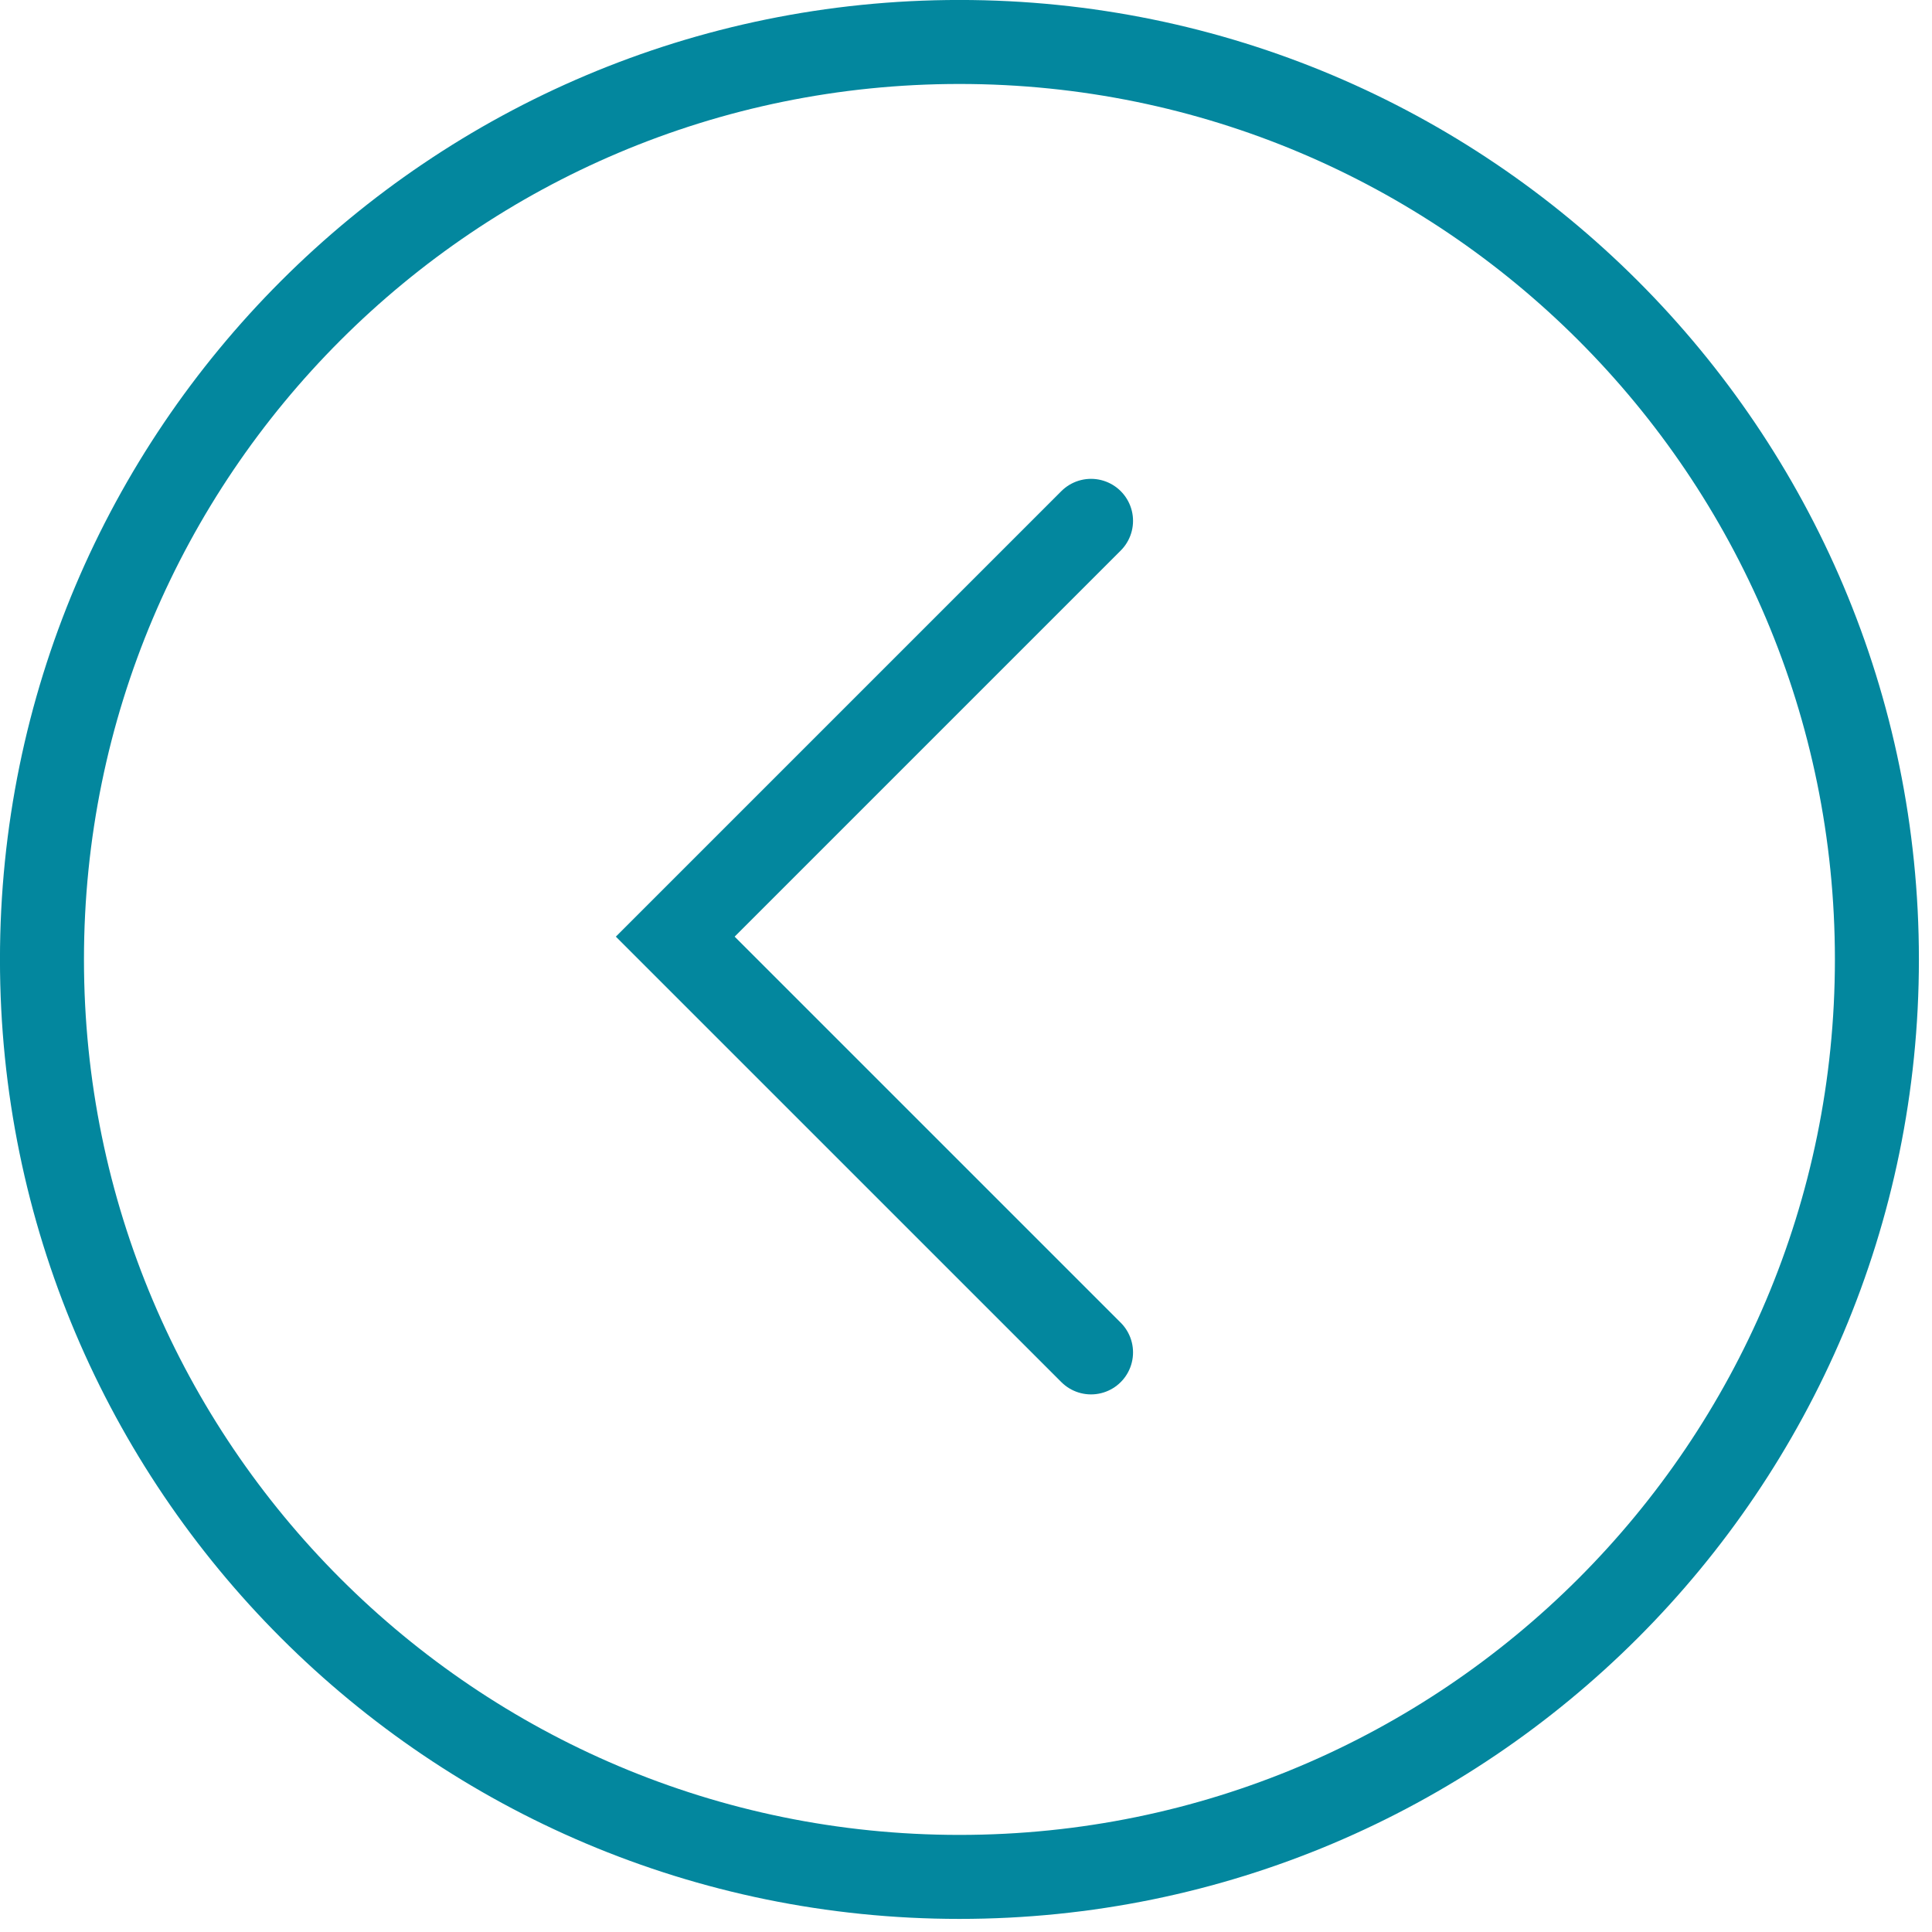
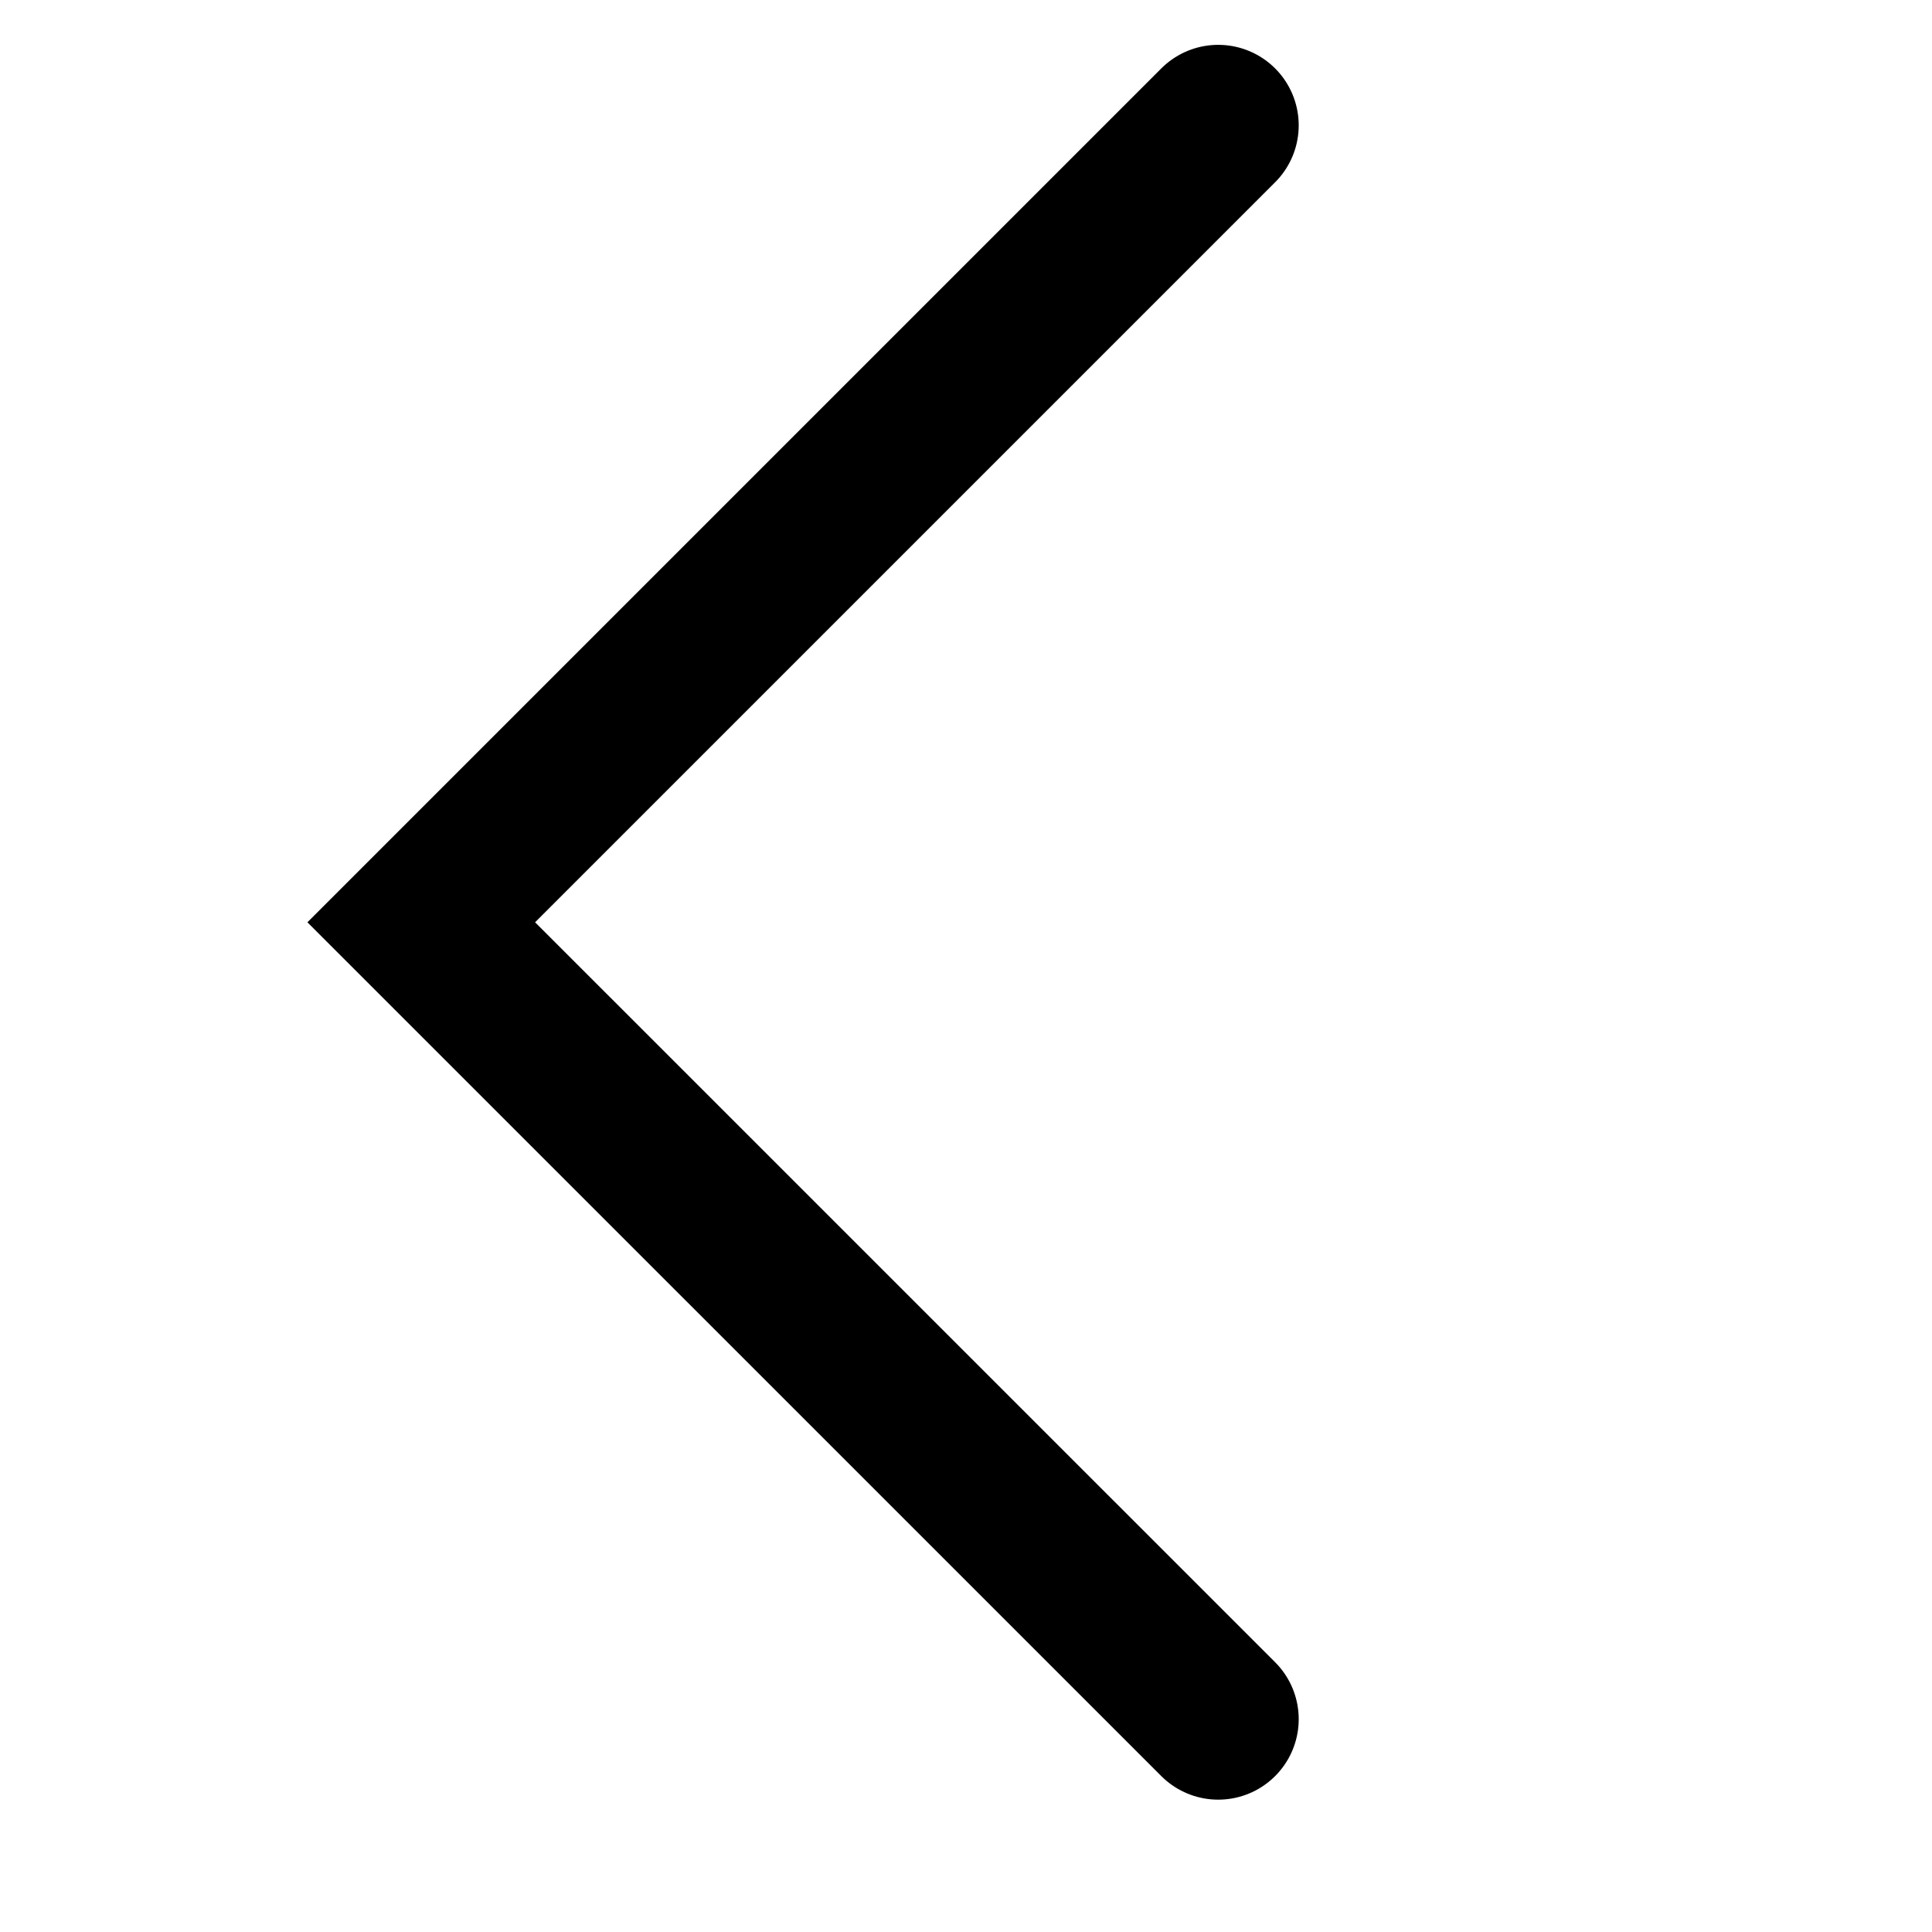
- <svg xmlns="http://www.w3.org/2000/svg" width="46" height="46" viewBox="0 0 46 46" fill="none">
-   <rect x="44.689" y="44.689" width="43.689" height="43.689" rx="21.844" transform="rotate(-180 44.6886 44.6886)" stroke="#03879E" stroke-width="2" />
-   <path d="M25.977 12.401L16.077 22.301L25.977 32.2" stroke="#03879E" stroke-width="2" stroke-linecap="round" />
+ <svg xmlns="http://www.w3.org/2000/svg" width="24" height="24" viewBox="0 0 24 24" fill="none">
+   <path d="M15.133 1.557L5.233 11.457L15.133 21.356" stroke="black" stroke-width="2" stroke-linecap="round" />
</svg>
